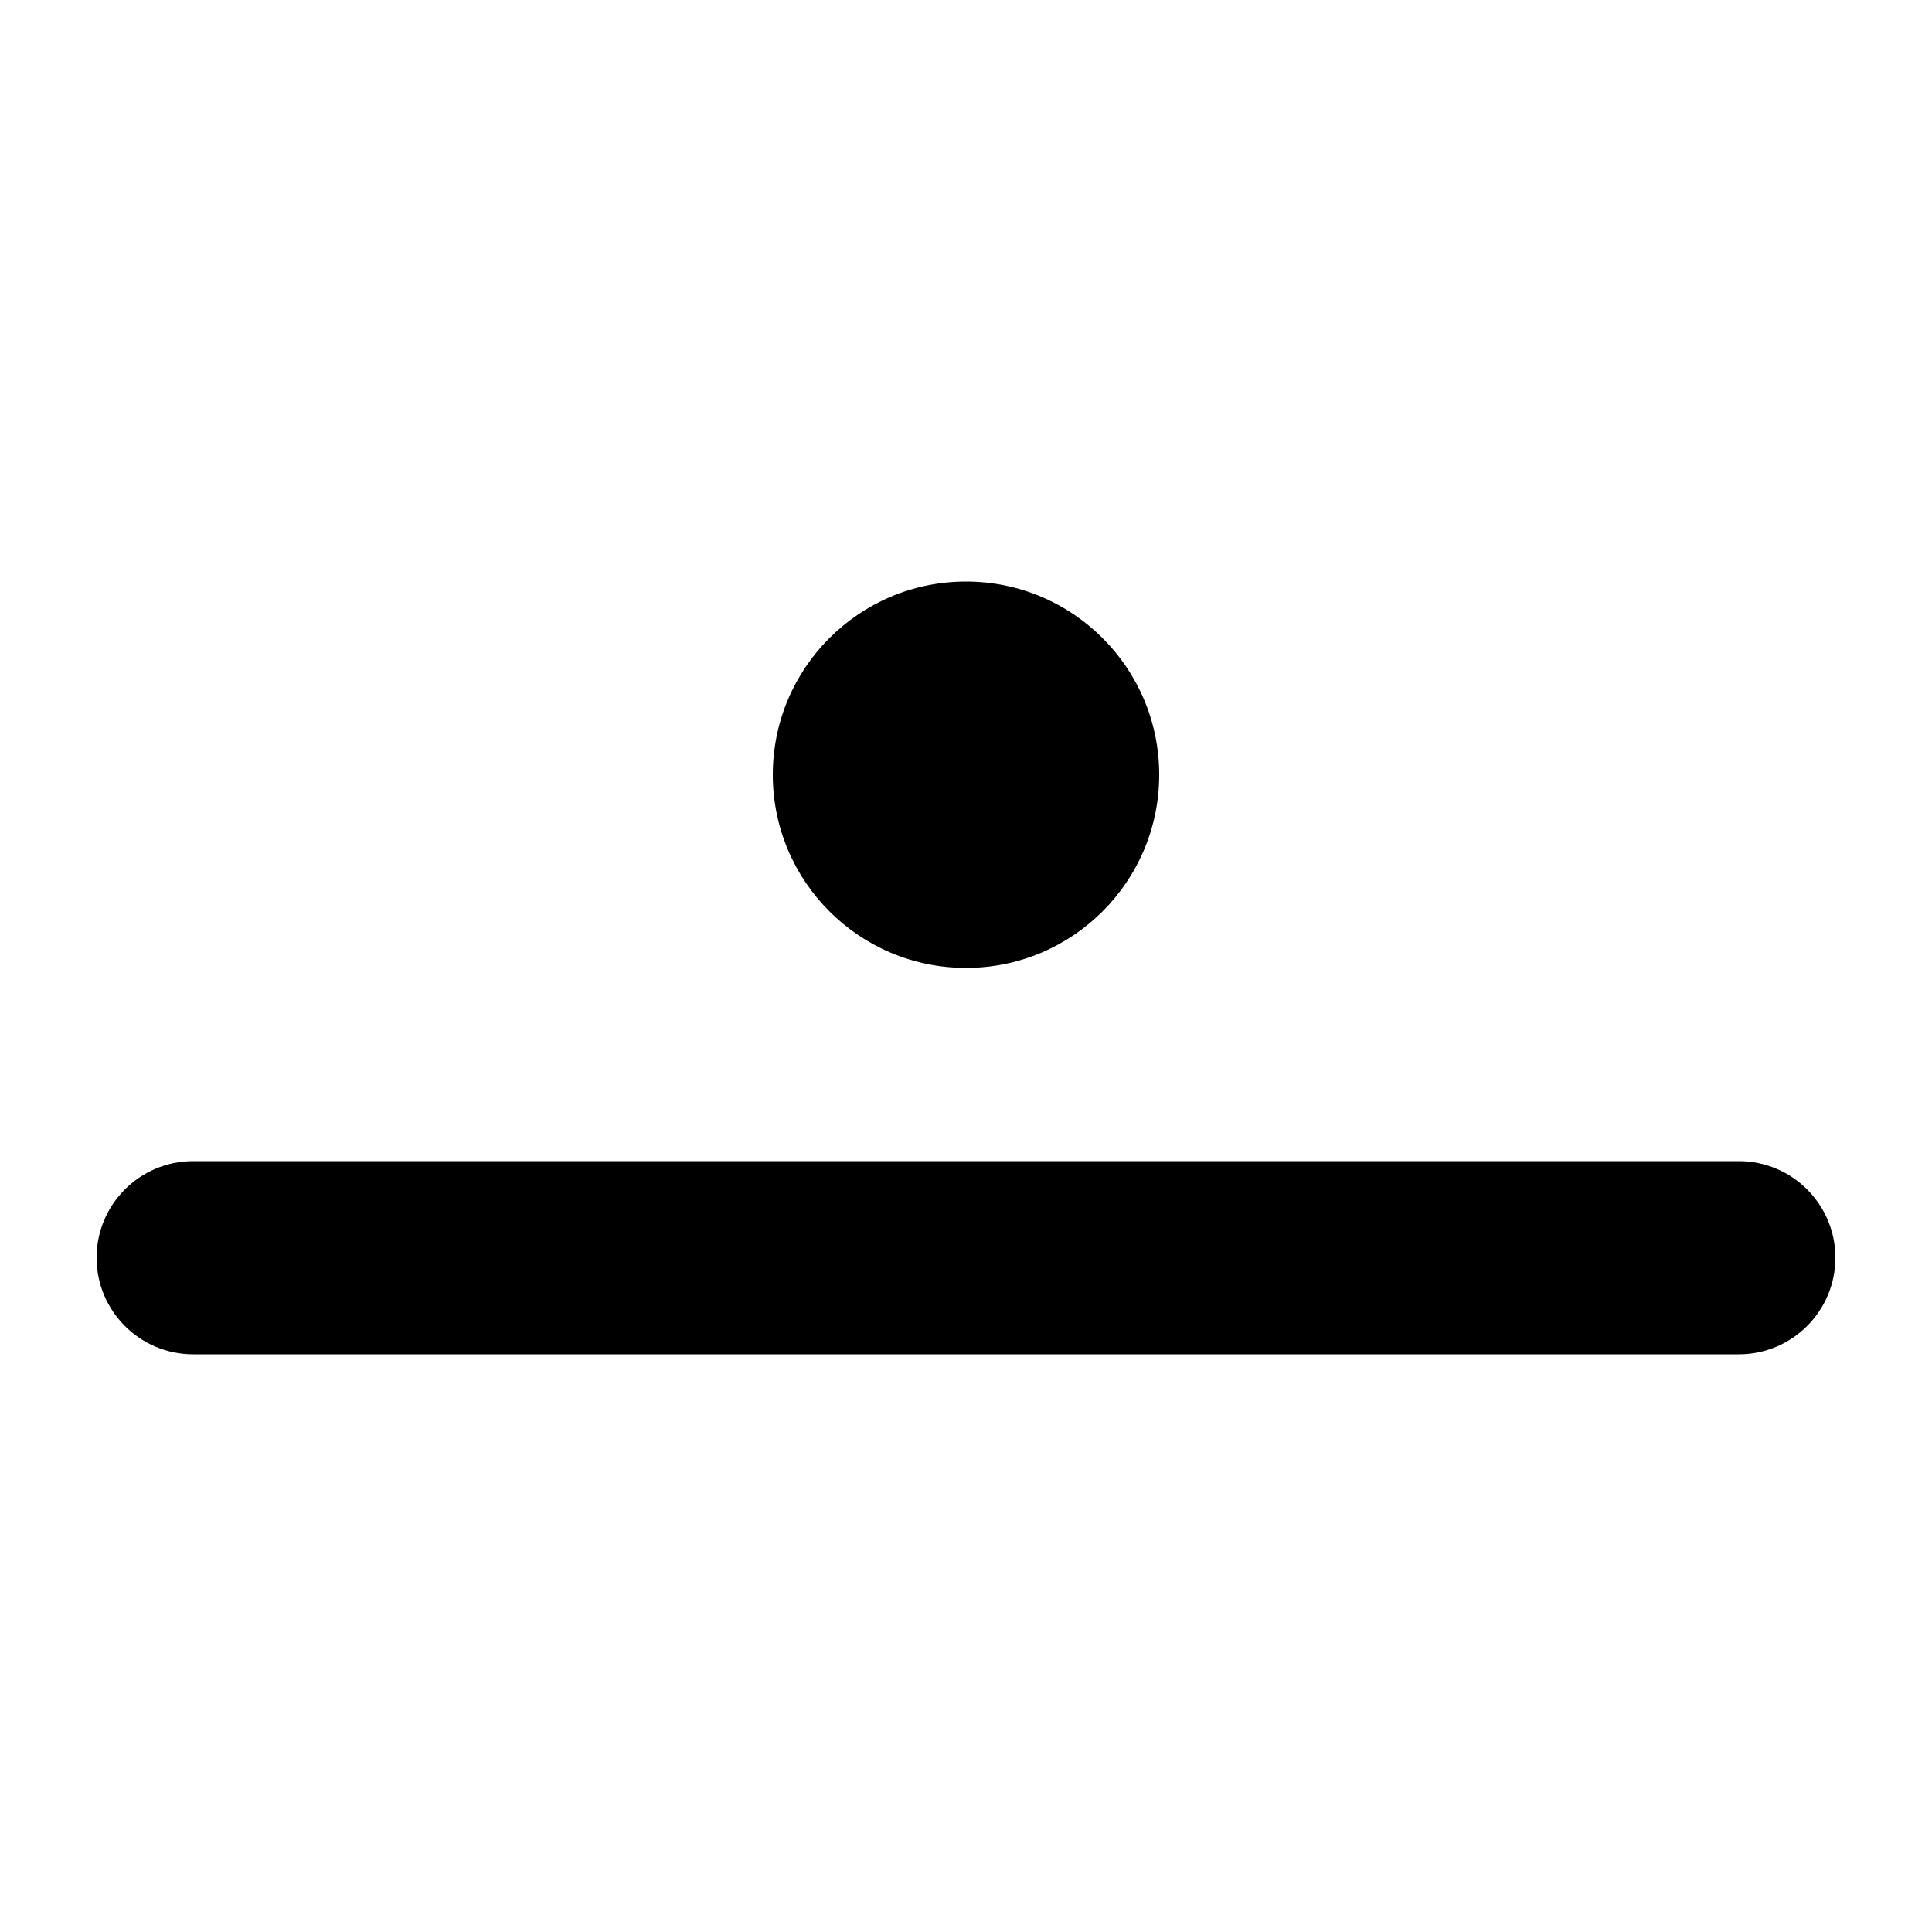
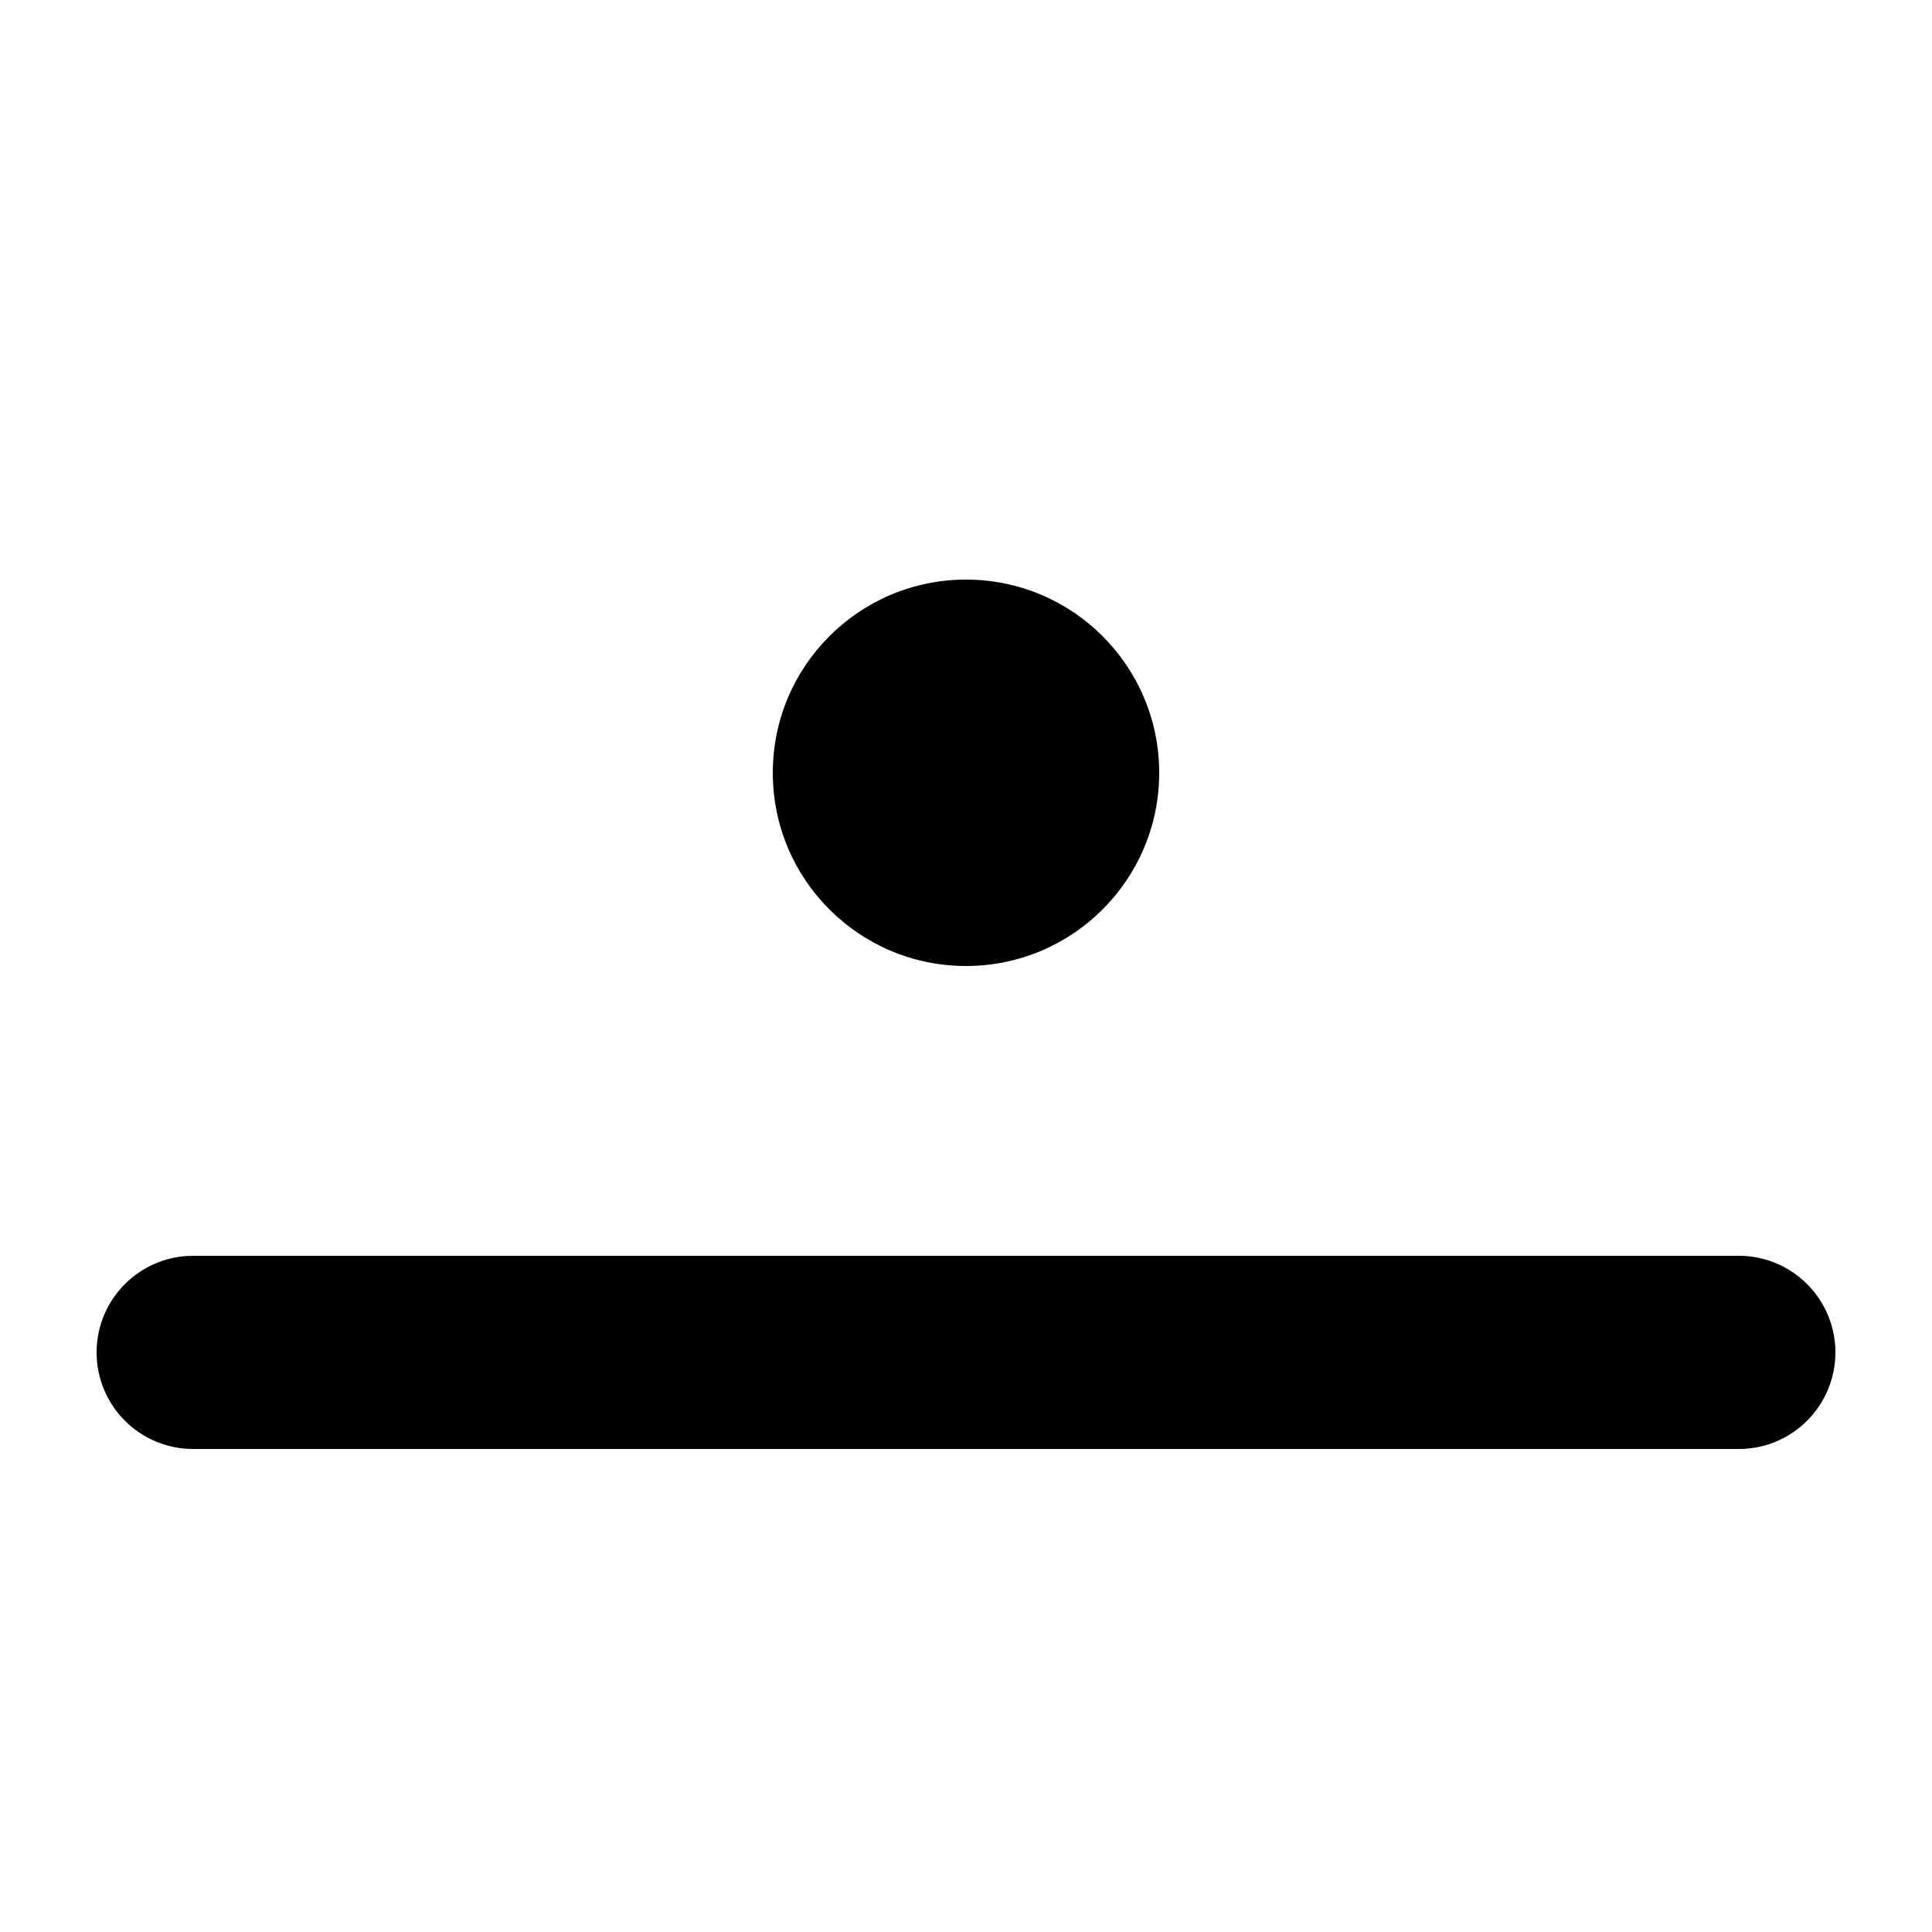
<svg xmlns="http://www.w3.org/2000/svg" width="1000" height="1000" viewBox="0 0 1000 1000" fill="none">
  <g id="F192C&#09;LON">
    <rect width="1000" height="1000" fill="white" />
-     <g id="Group 31">
-       <g id="Vector">
-         <path fill-rule="evenodd" clip-rule="evenodd" d="M50 651C50 623.386 72.386 601 100 601H900C927.614 601 950 623.386 950 651C950 678.614 927.614 701 900 701H100C72.386 701 50 678.614 50 651Z" fill="black" />
-         <path d="M600 401C600 456.228 555.228 501 500 501C444.772 501 400 456.228 400 401C400 345.772 444.772 301 500 301C555.228 301 600 345.772 600 401Z" fill="black" />
-       </g>
+     <g id="Vector">
+       <path fill-rule="evenodd" clip-rule="evenodd" d="M50 700C50 672.386 72.386 650 100 650H900C927.614 650 950 672.386 950 700C950 727.614 927.614 750 900 750H100C72.386 750 50 727.614 50 700Z" fill="black" />
+       <path d="M600 400C600 455.228 555.228 500 500 500C444.772 500 400 455.228 400 400C400 344.772 444.772 300 500 300C555.228 300 600 344.772 600 400Z" fill="black" />
    </g>
  </g>
</svg>
